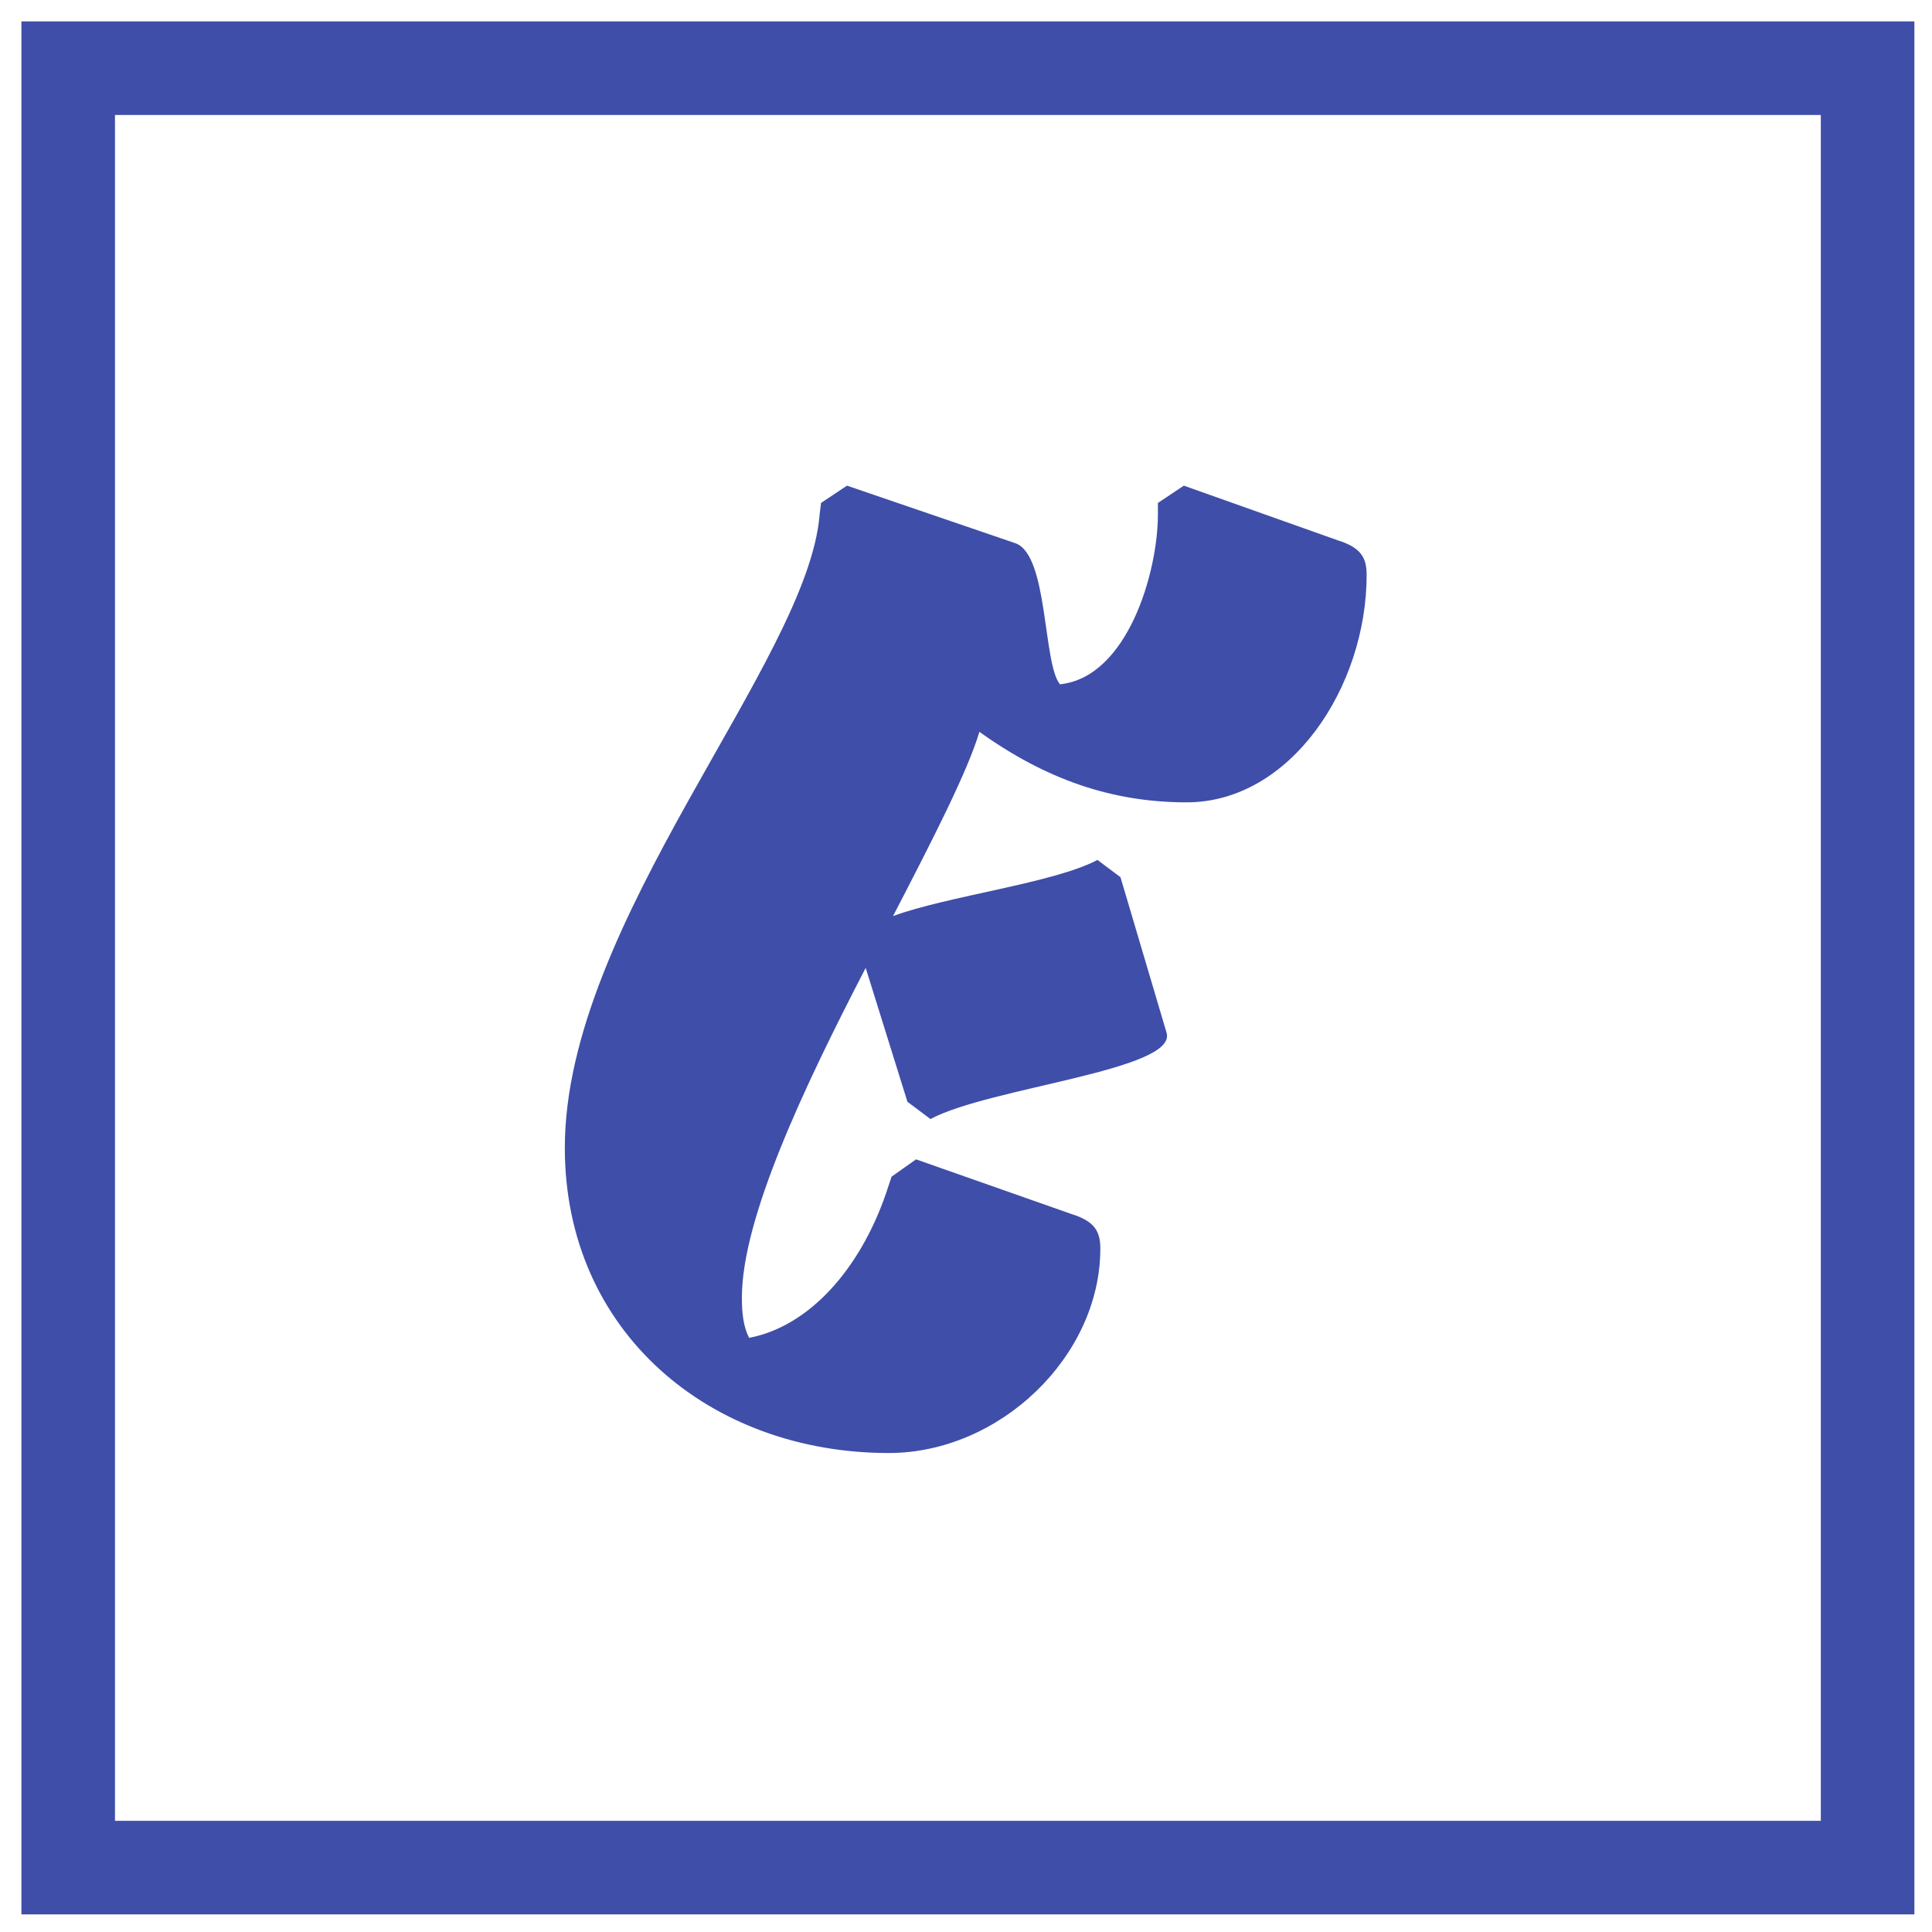
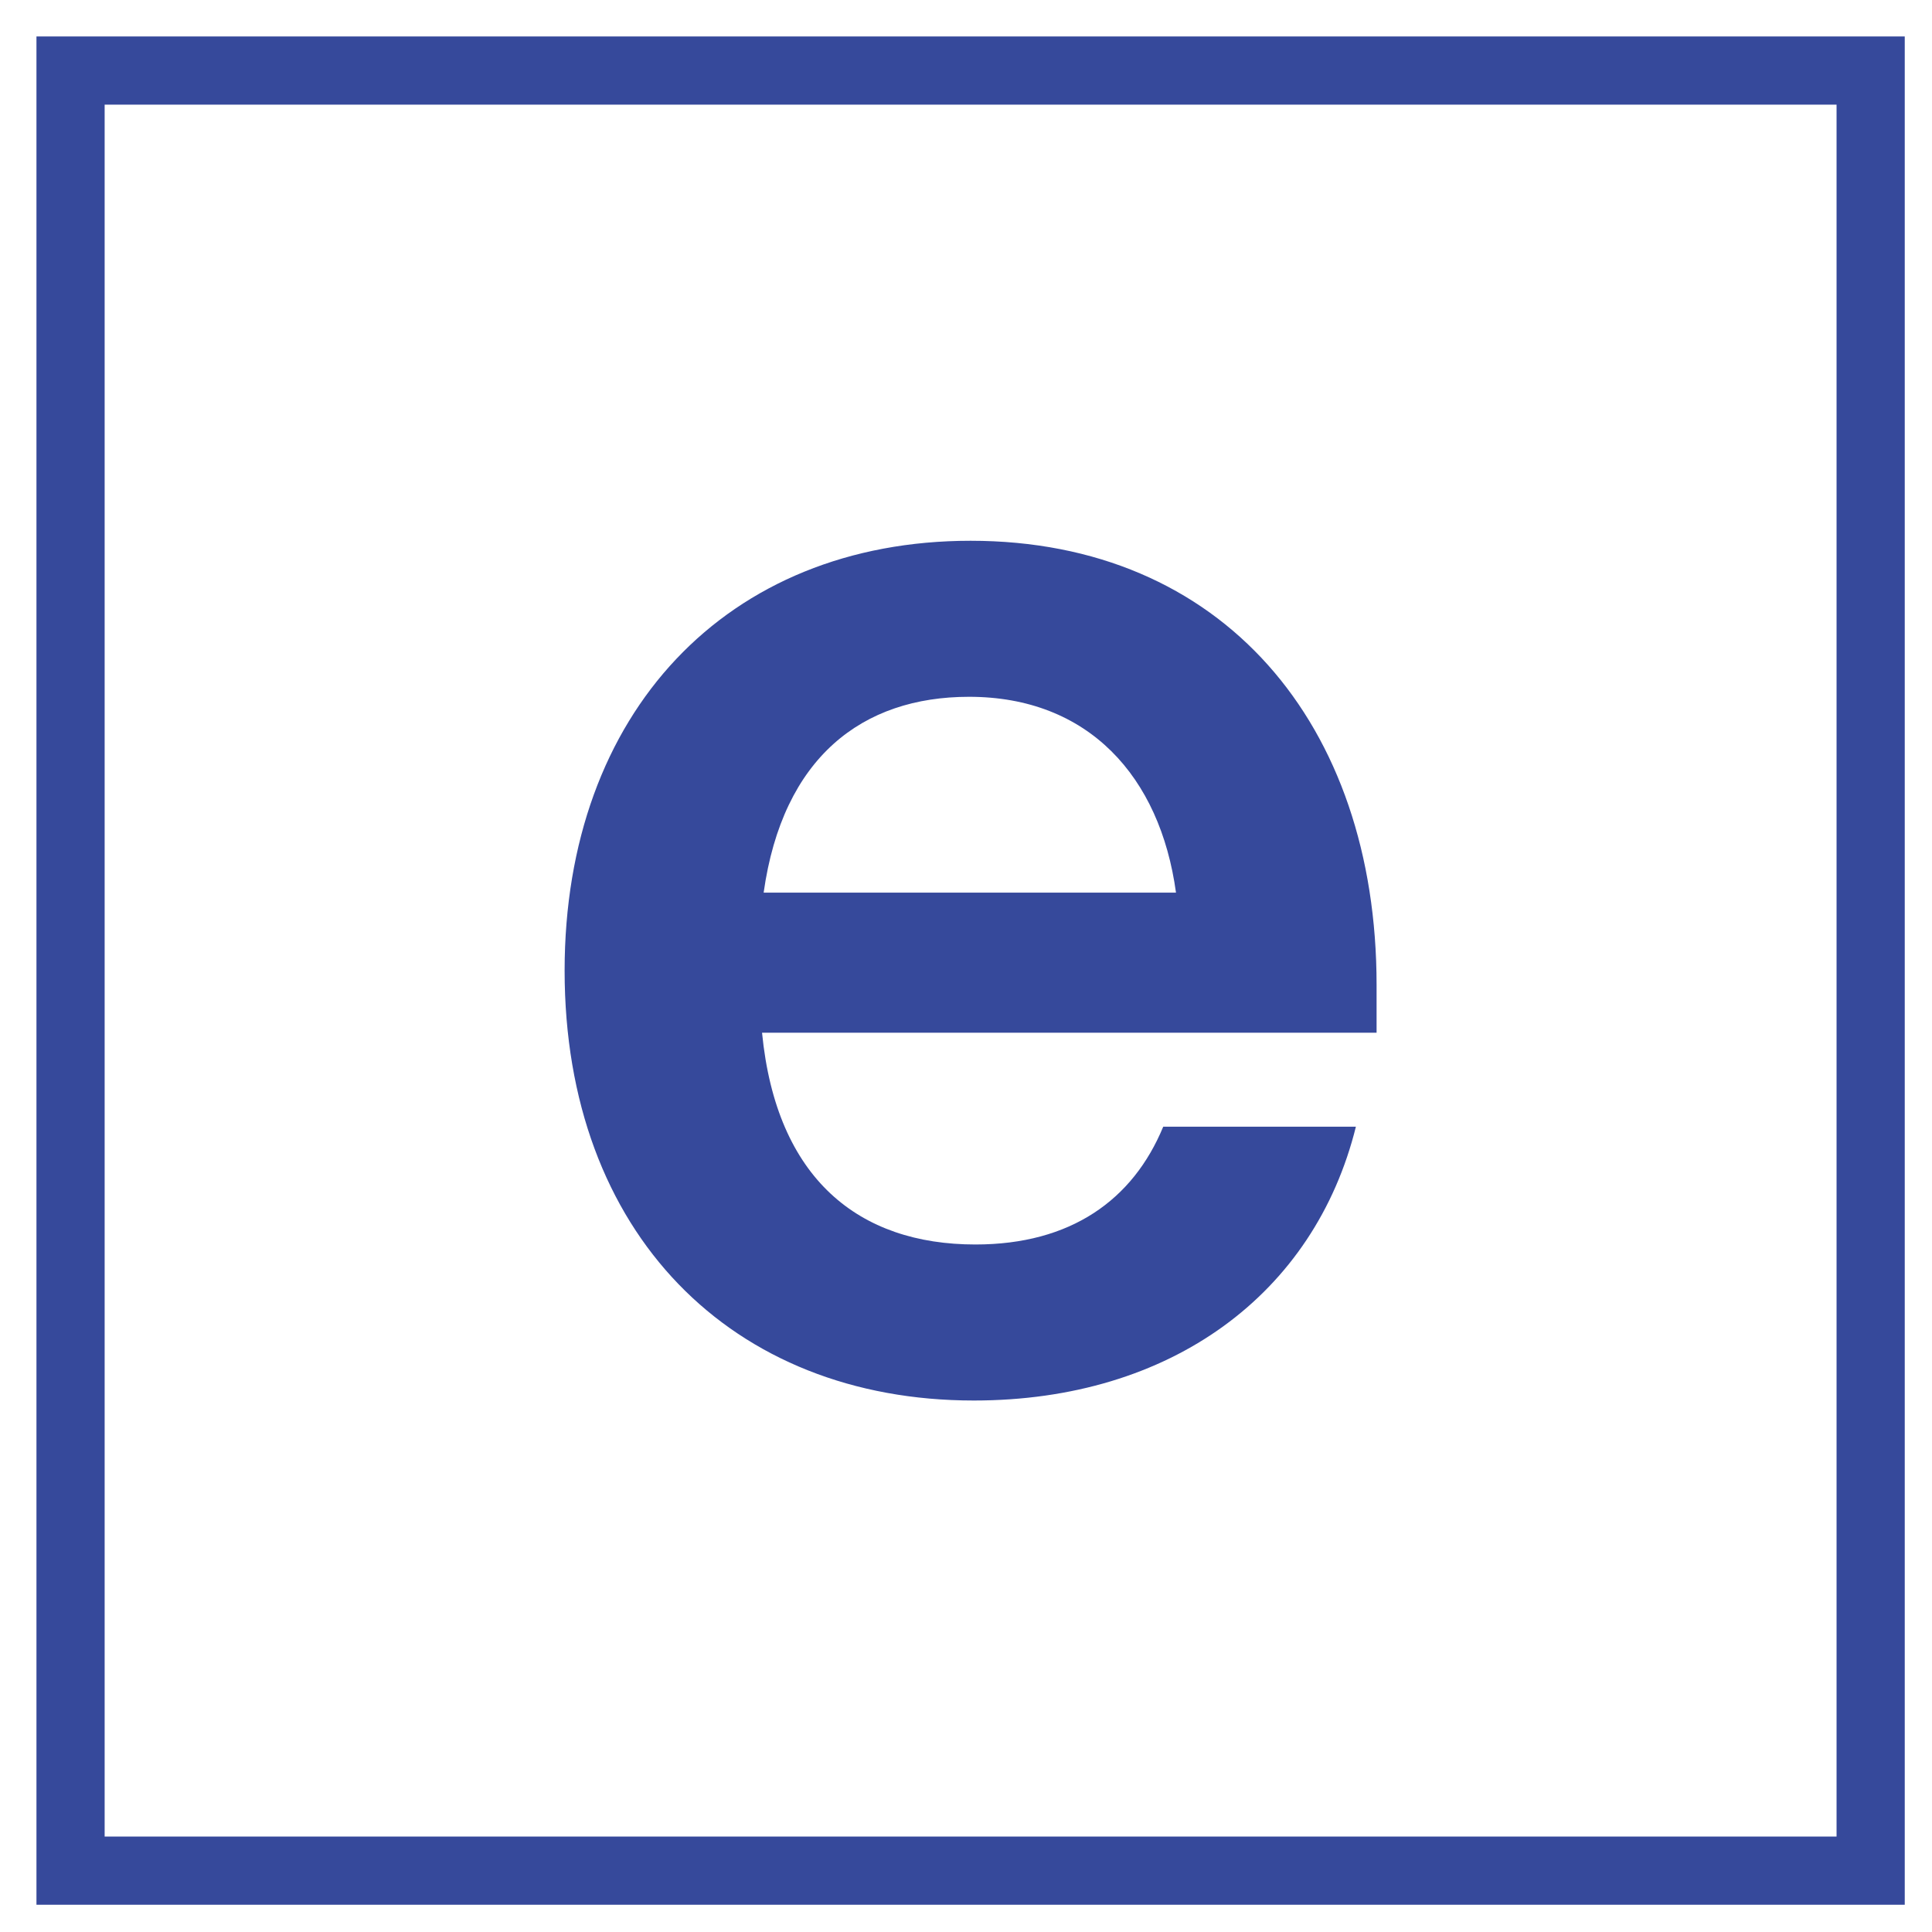
<svg xmlns="http://www.w3.org/2000/svg" width="255" height="255" viewBox="0 0 255 255">
  <g fill="none" fill-rule="evenodd">
-     <path d="M117.3 191.78c14.63 0 27.93-12.73 27.93-26.98 0-2.28-.76-3.61-3.8-4.56l-20.52-7.22-3.23 2.28-.76 2.28c-3.42 9.88-10.07 17.48-18.05 19-.76-1.52-.95-3.23-.95-5.32 0-10.45 8.17-27.74 16.34-43.51l5.51 17.67 3.04 2.28c7.79-4.18 32.68-6.46 31.16-11.4l-6.08-20.52-3.04-2.28c-5.7 3.04-19.76 4.75-26.98 7.41 5.32-10.26 9.88-19.19 11.4-24.32 8.74 6.27 17.48 9.31 27.36 9.31 13.68 0 23.75-15.2 23.75-30.02 0-2.28-.76-3.61-3.8-4.56l-20.33-7.22-3.42 2.28v1.52c0 7.6-3.99 21.47-12.92 22.42-2.28-2.66-1.52-17.1-5.89-18.62l-22.23-7.6-3.42 2.28-.19 1.52c-1.52 19.38-33.63 53.77-33.63 83.6 0 24.32 19.19 40.28 42.75 40.28z" fill="#3F4EA9" fill-rule="nonzero" style="mix-blend-mode:multiply" />
-     <path stroke="#3F4EA9" stroke-width="12.35" style="mix-blend-mode:multiply" d="M9 9h237.5v237.5H9z" />
+     <path stroke="#36499B" stroke-width="9" d="M9.312 9.312h237.591v237.591H9.312z" />
+     <path d="M127.899 91.969c15.76 0 25.218 10.517 27.317 25.845h-54.424c2.52-17.86 13.025-25.845 27.107-25.845m53.793 38.033c0-34.461-20.384-58.627-53.583-58.627-32.151 0-53.587 22.693-53.587 56.738 0 34.668 22.067 56.738 54.008 56.738 26.055 0 44.967-14.081 50.432-36.144h-25.429c-3.992 9.664-12.188 15.55-24.793 15.55-15.343 0-26.27-8.616-28.159-27.948h81.111v-6.307z" fill="#36499B" fill-rule="nonzero" />
  </g>
</svg>
